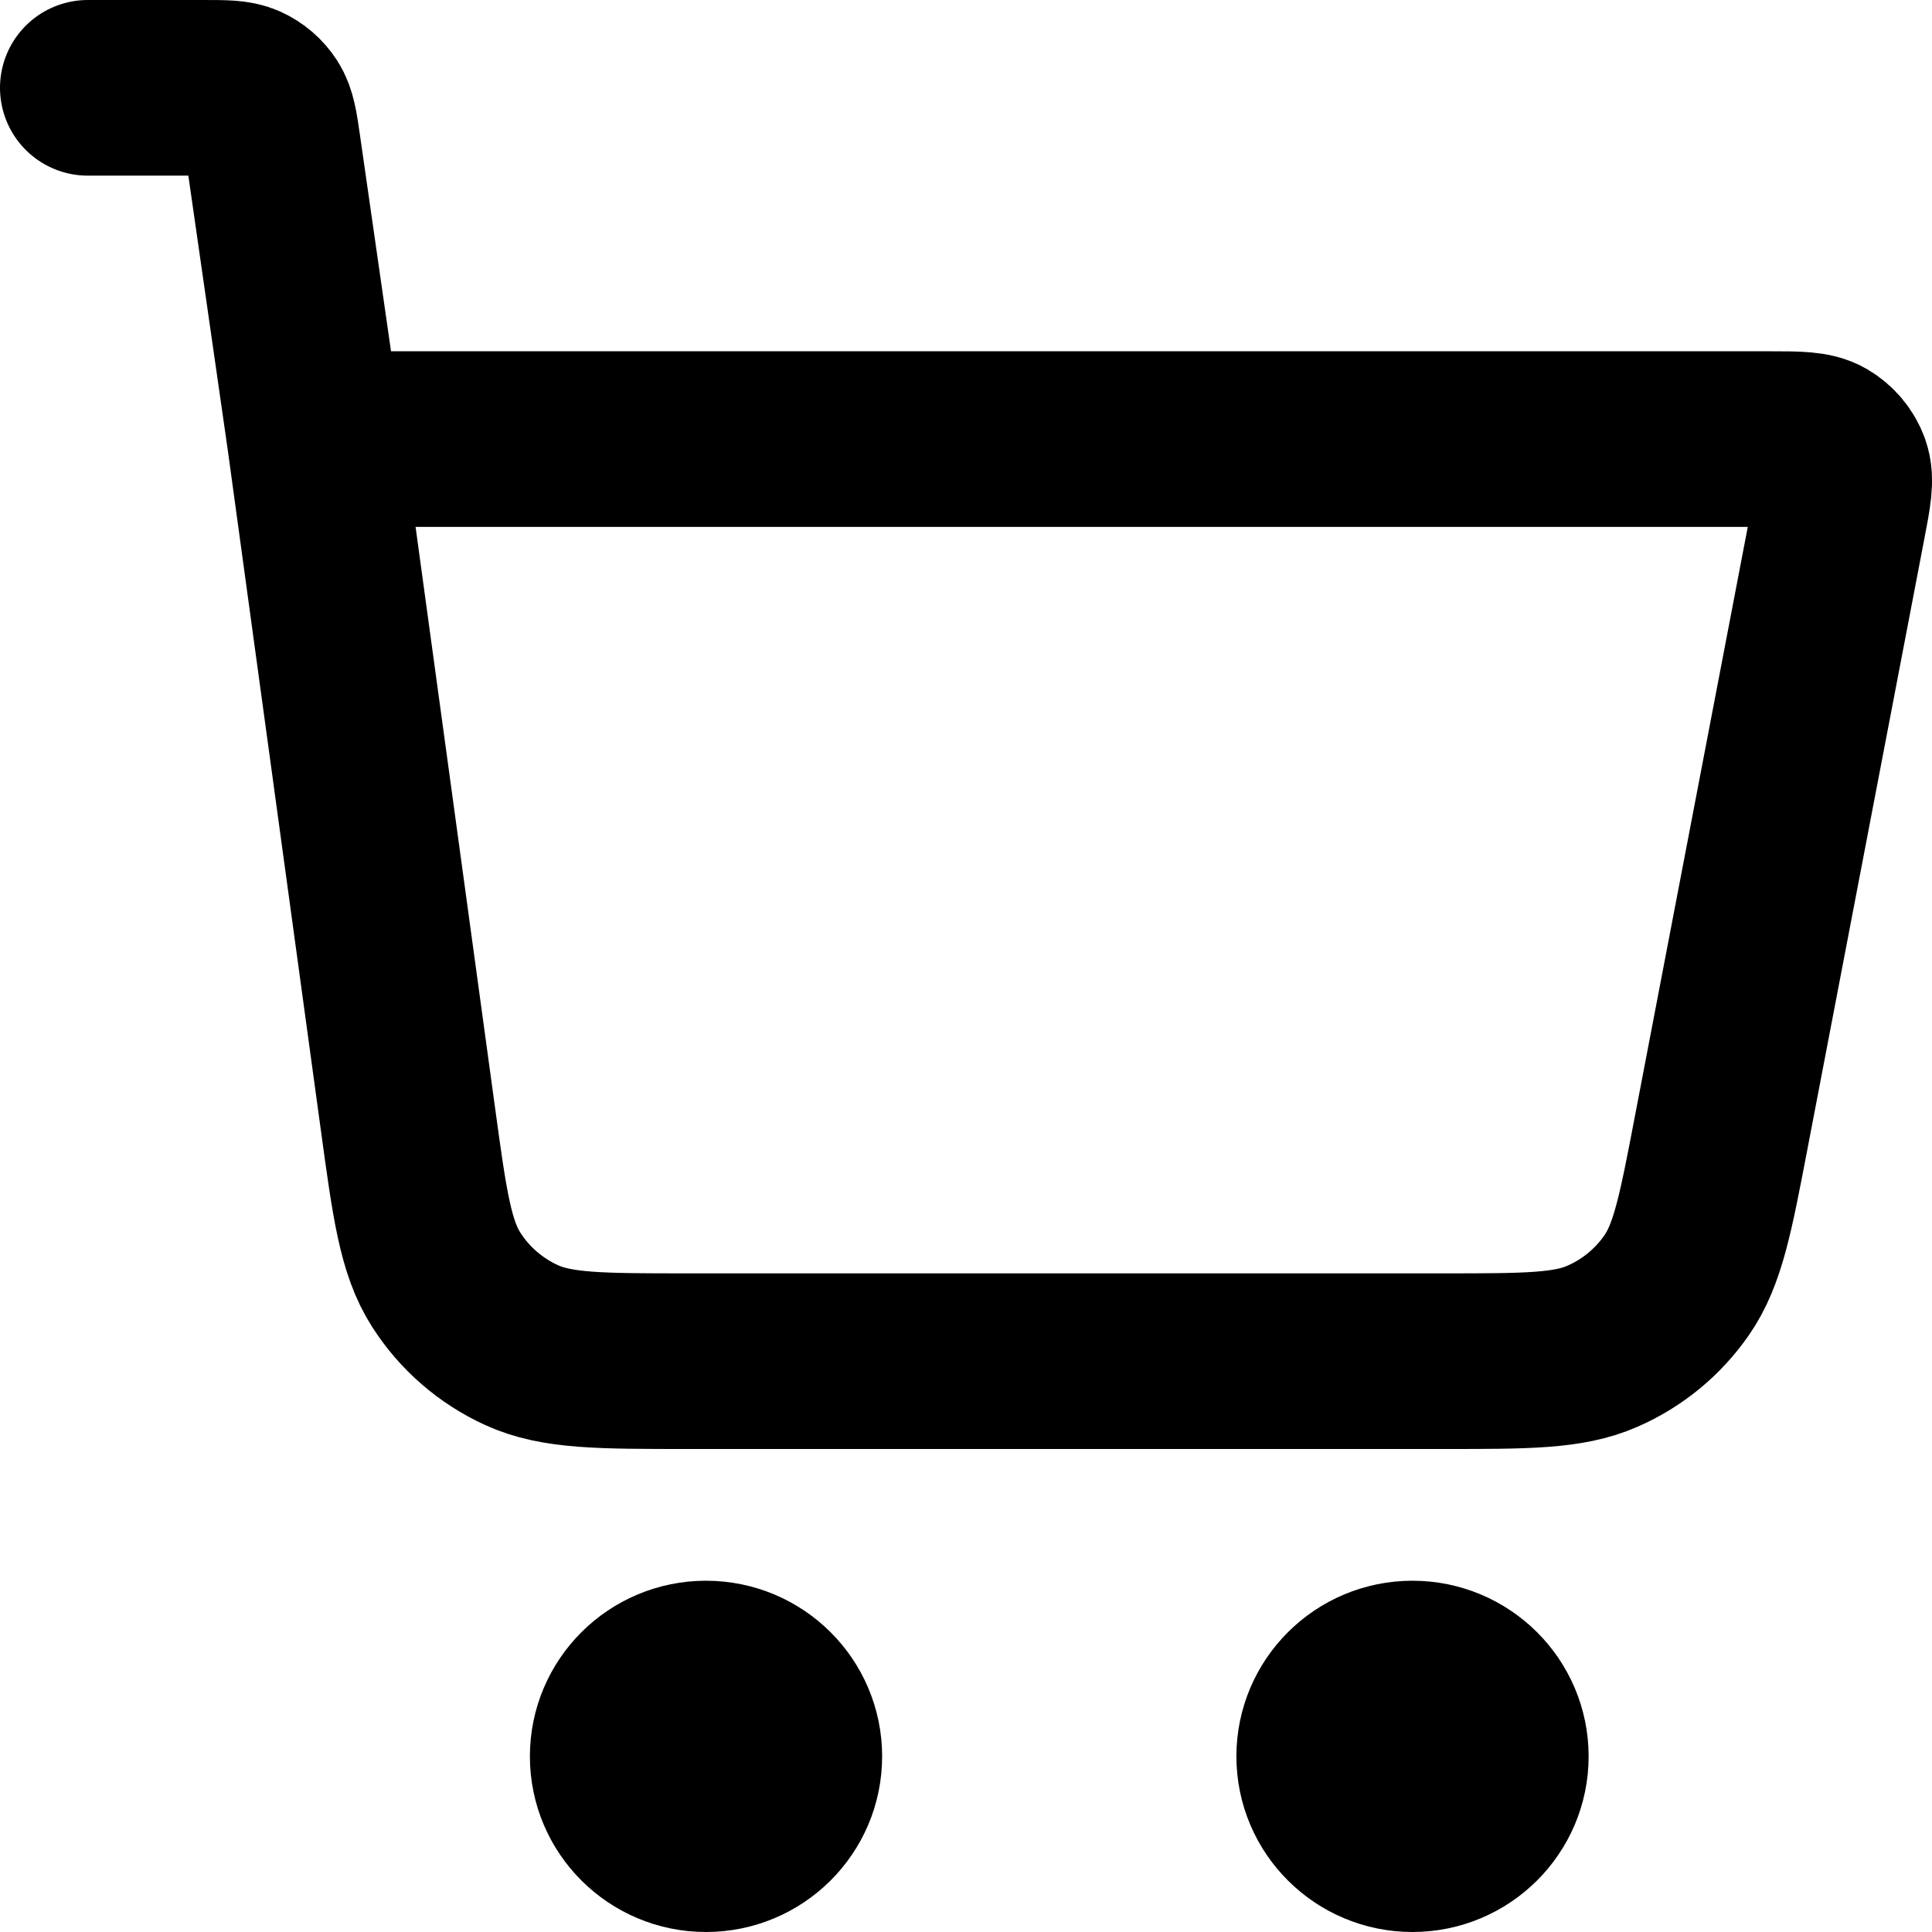
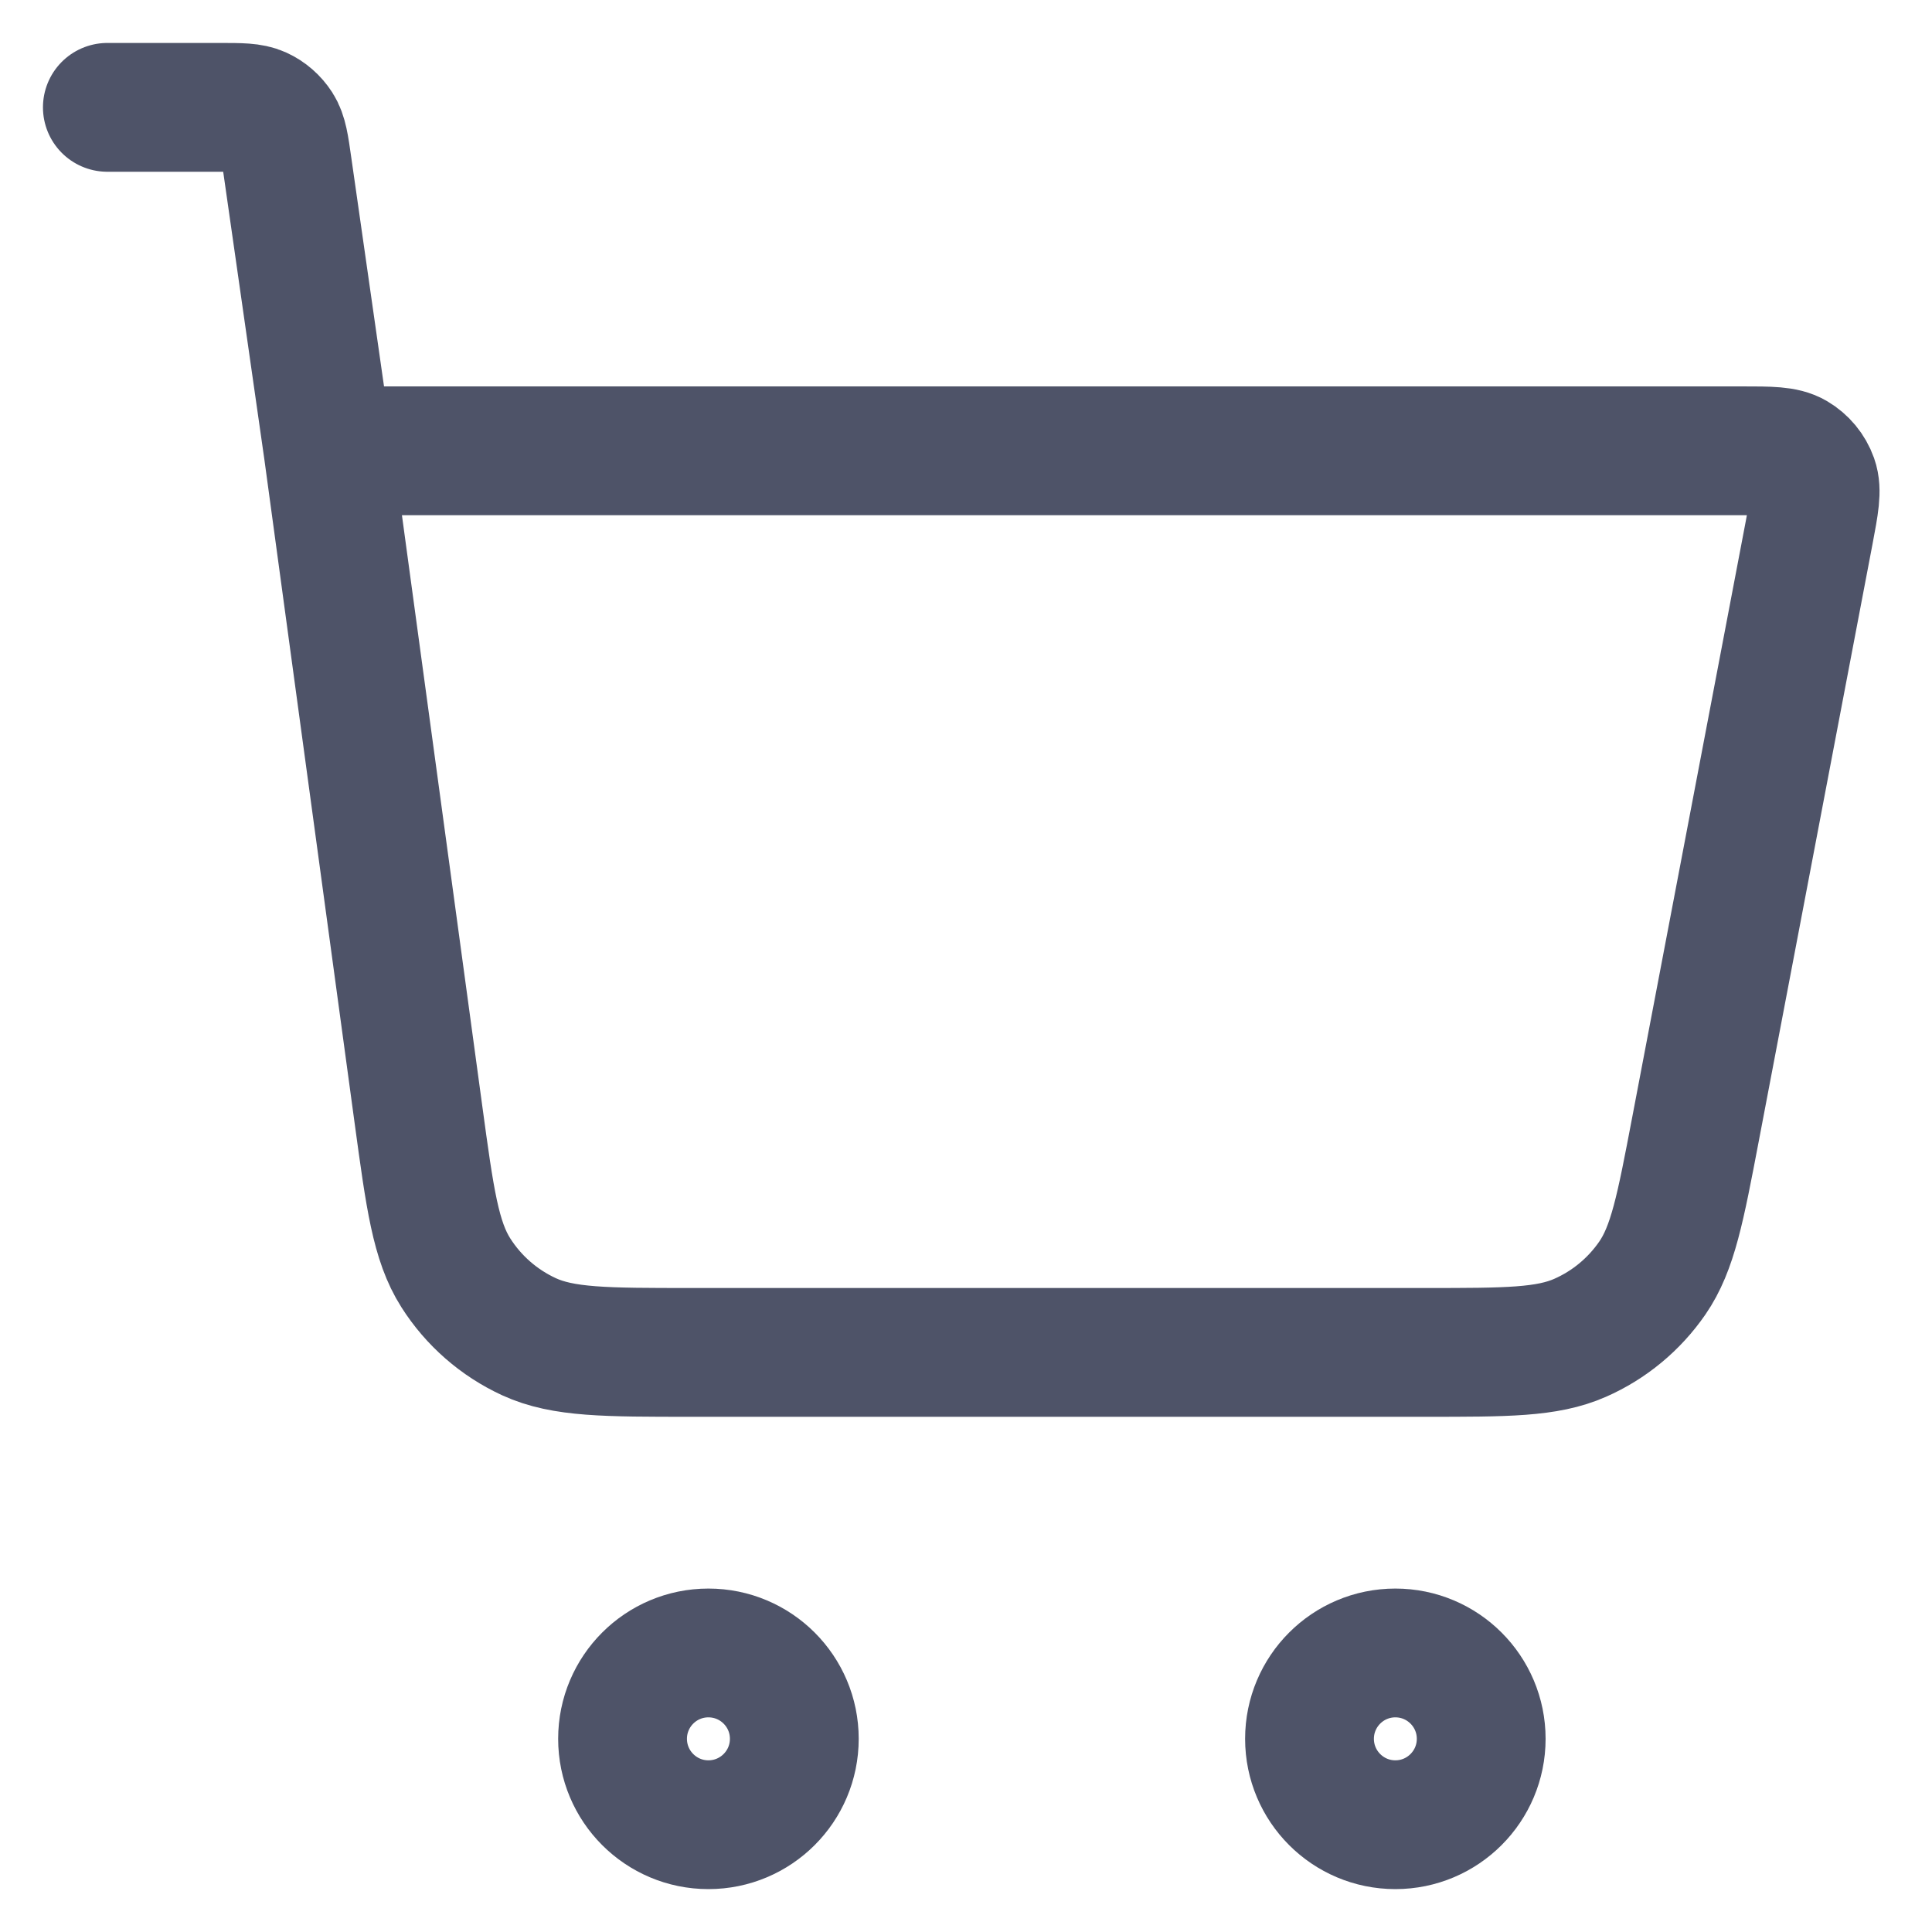
- <svg xmlns="http://www.w3.org/2000/svg" width="22" height="22" viewBox="0 0 22 22" fill="none">
-   <path d="M1 1H2.313C2.561 1 2.685 1 2.784 1.045C2.872 1.085 2.946 1.149 2.998 1.23C3.057 1.322 3.075 1.443 3.11 1.687L3.586 5M3.586 5L4.644 12.731C4.778 13.713 4.845 14.203 5.081 14.572C5.289 14.898 5.587 15.156 5.939 15.317C6.339 15.5 6.836 15.5 7.832 15.5H16.438C17.386 15.5 17.86 15.5 18.247 15.33C18.589 15.181 18.881 14.94 19.093 14.634C19.333 14.288 19.422 13.825 19.599 12.899L20.93 5.95C20.993 5.624 21.024 5.461 20.979 5.333C20.939 5.222 20.861 5.128 20.758 5.068C20.64 5 20.474 5 20.14 5H3.586ZM9.045 20C9.045 20.552 8.595 21 8.039 21C7.484 21 7.034 20.552 7.034 20C7.034 19.448 7.484 19 8.039 19C8.595 19 9.045 19.448 9.045 20ZM17.09 20C17.09 20.552 16.639 21 16.084 21C15.529 21 15.079 20.552 15.079 20C15.079 19.448 15.529 19 16.084 19C16.639 19 17.09 19.448 17.09 20Z" stroke="black" stroke-width="2" stroke-linecap="round" stroke-linejoin="round" />
+ <svg xmlns="http://www.w3.org/2000/svg" width="30" height="30" viewBox="0 0 30 30" fill="none">
+   <path d="M1.667 1.667H3.409C3.737 1.667 3.901 1.667 4.033 1.727C4.149 1.78 4.247 1.866 4.317 1.974C4.395 2.096 4.418 2.258 4.464 2.583L5.096 7M5.096 7L6.498 17.309C6.676 18.617 6.765 19.271 7.078 19.764C7.353 20.197 7.748 20.542 8.215 20.757C8.745 21 9.406 21 10.726 21H22.136C23.393 21 24.021 21 24.535 20.774C24.988 20.575 25.376 20.253 25.657 19.846C25.975 19.384 26.093 18.767 26.328 17.532L28.093 8.267C28.175 7.832 28.217 7.615 28.157 7.445C28.104 7.296 28 7.171 27.864 7.091C27.708 7 27.487 7 27.045 7H5.096ZM12.334 27C12.334 27.737 11.737 28.334 11 28.334C10.264 28.334 9.667 27.737 9.667 27C9.667 26.264 10.264 25.667 11 25.667C11.737 25.667 12.334 26.264 12.334 27ZM23 27C23 27.737 22.403 28.334 21.667 28.334C20.931 28.334 20.334 27.737 20.334 27C20.334 26.264 20.931 25.667 21.667 25.667C22.403 25.667 23 26.264 23 27Z" stroke="#4E5368" stroke-width="2" stroke-linecap="round" stroke-linejoin="round" />
</svg>
